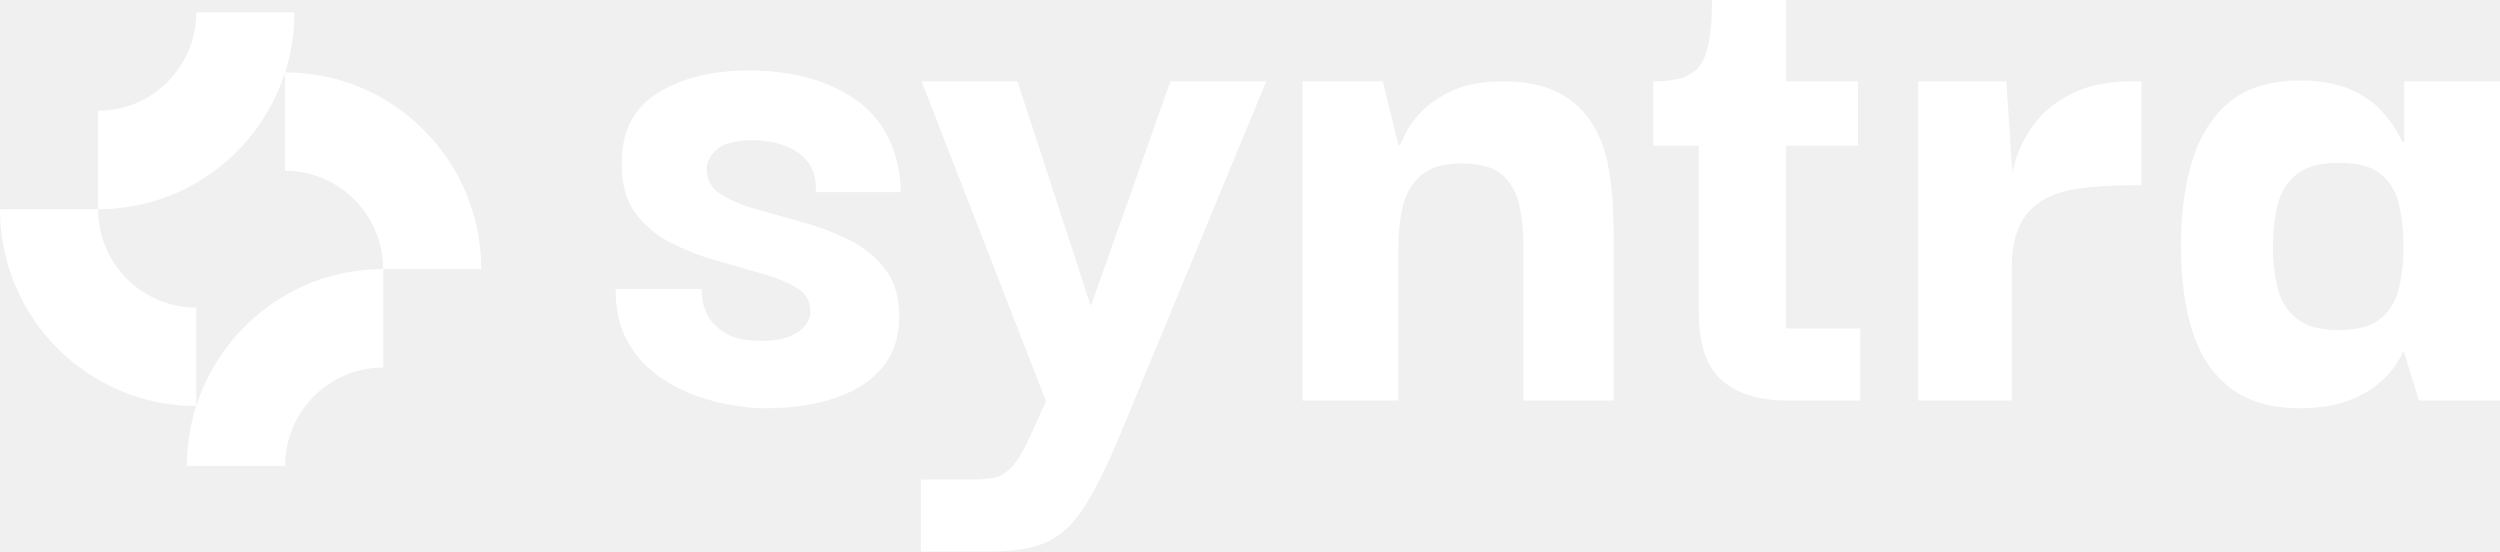
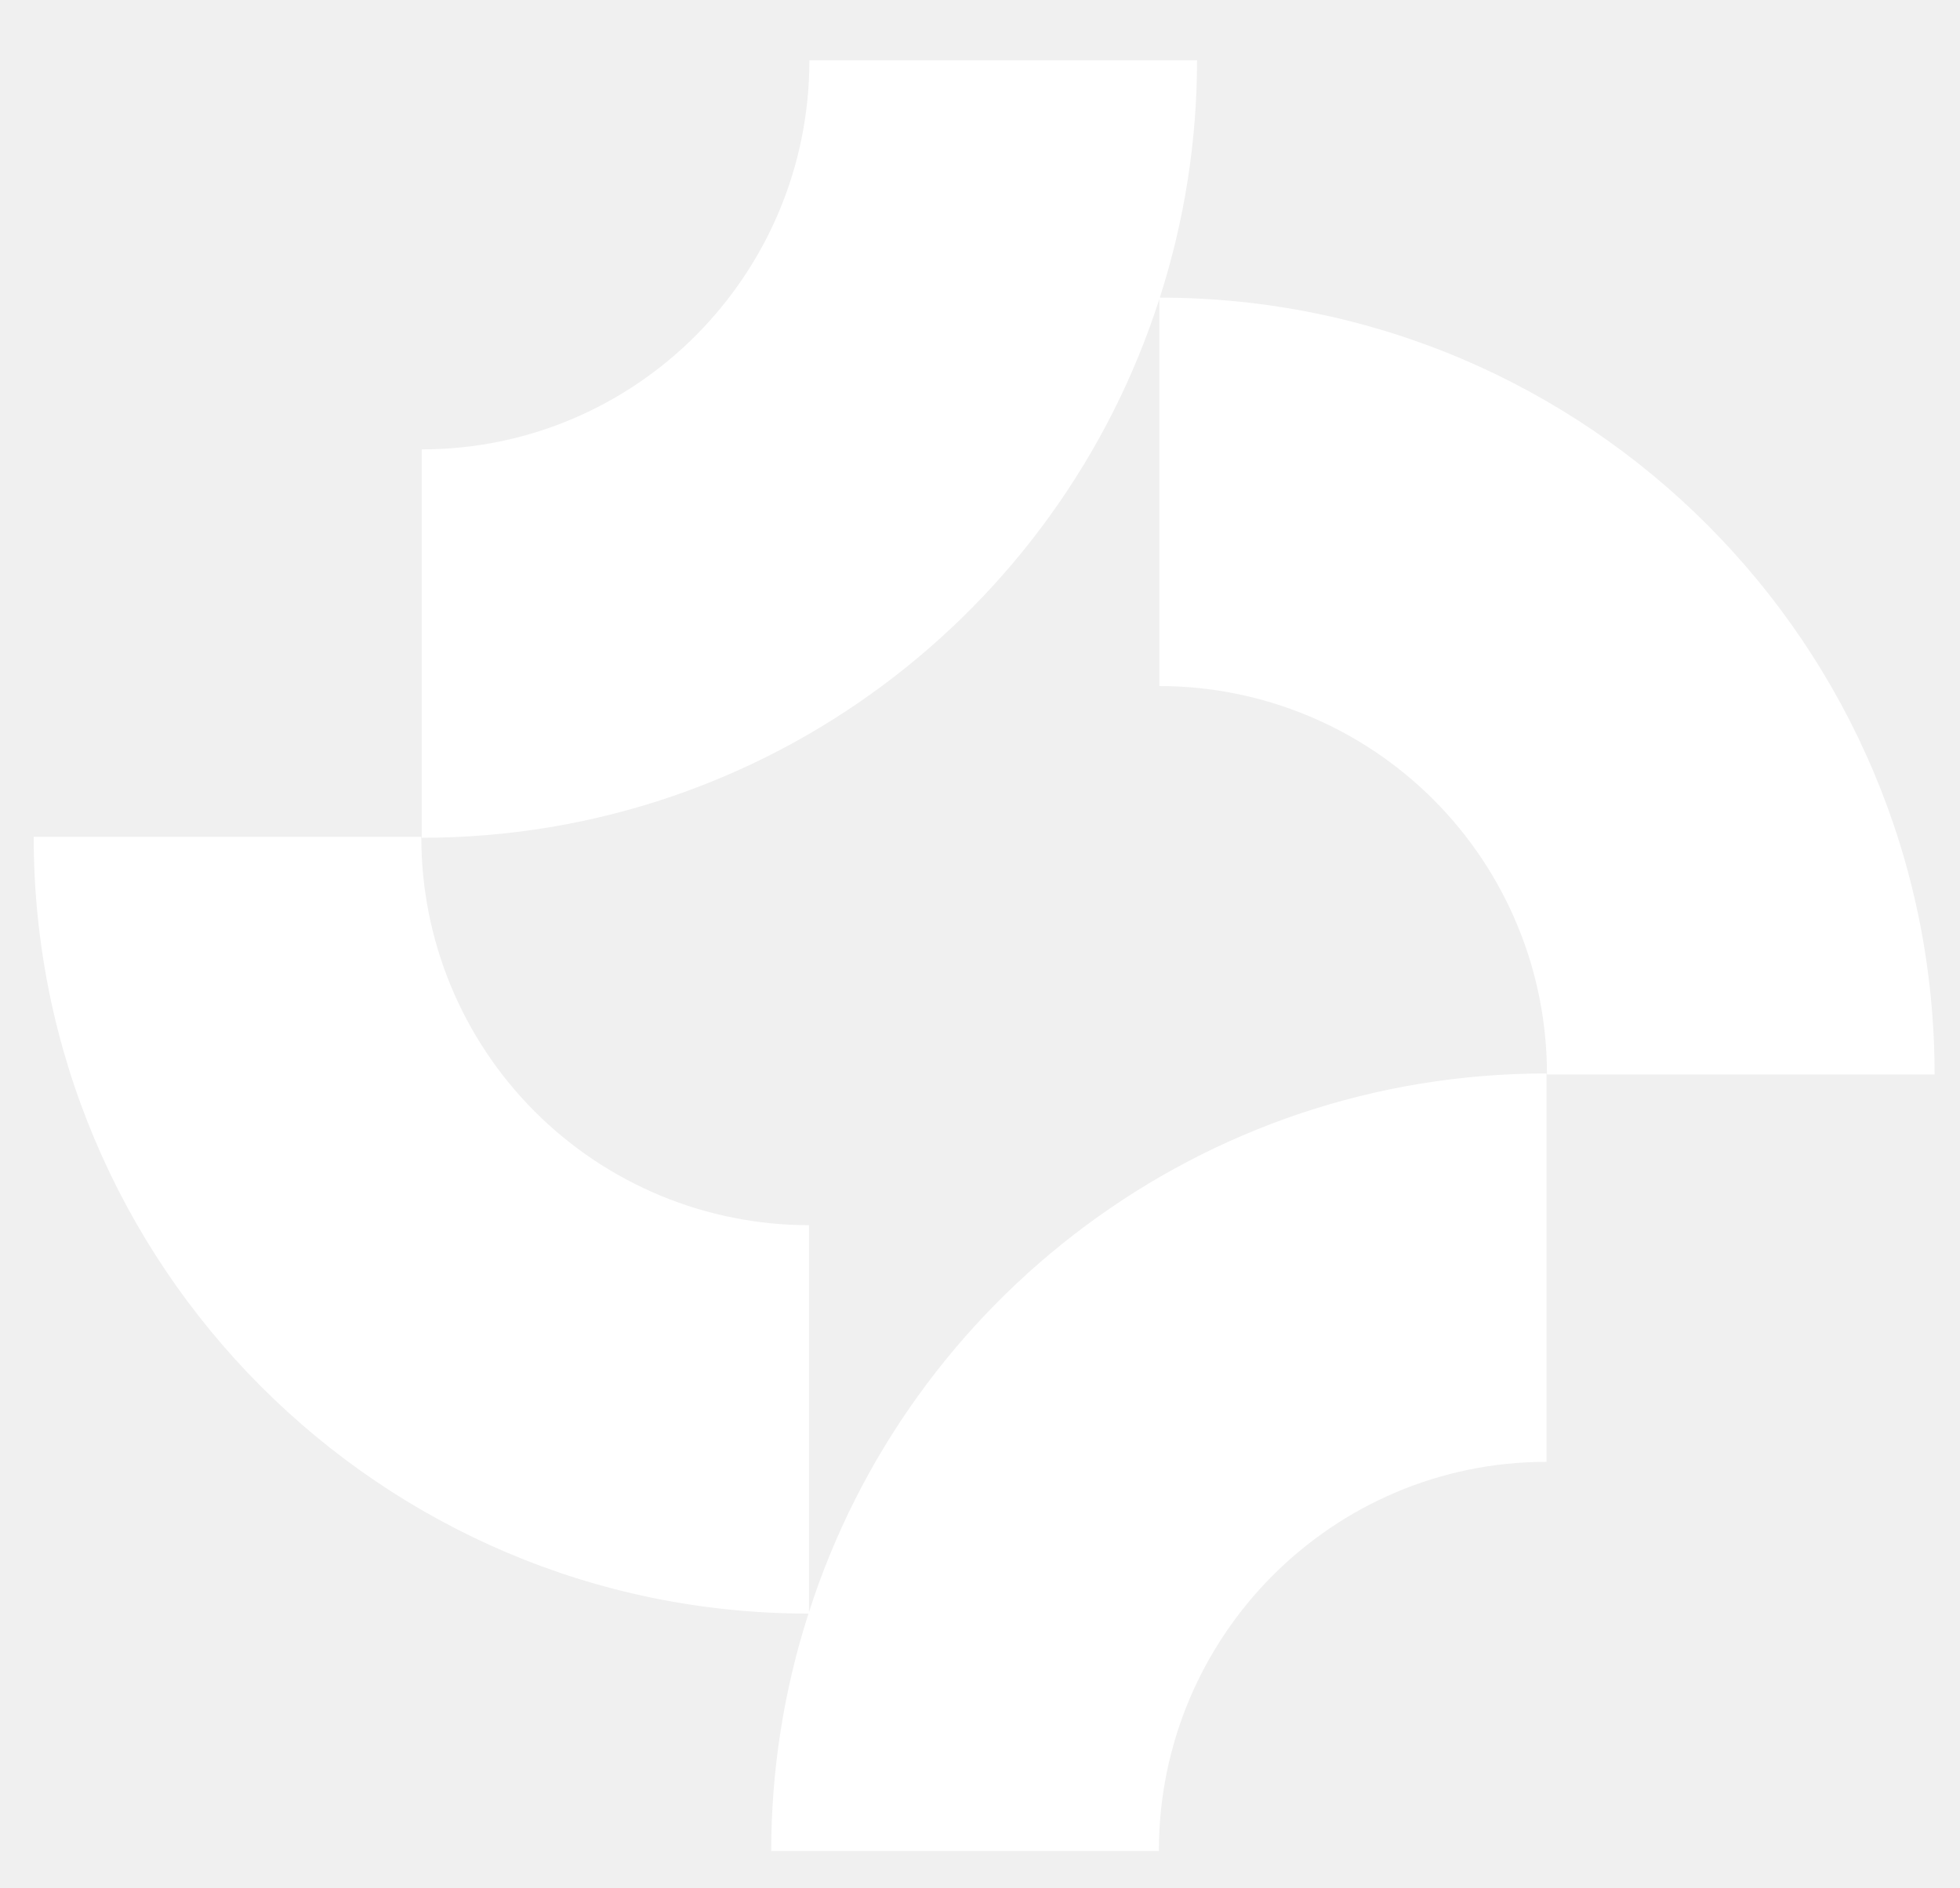
- <svg xmlns="http://www.w3.org/2000/svg" width="136" height="30" fill="none" viewBox="0 0 136 30">
-   <g fill="#fff" clip-path="url(#a)">
-     <path d="M40.933 7.626q.631 0 1.242.146.608.146 1.112.445c.337.195.612.48.82.844q.313.548.275 1.39h4.623q-.041-1.684-.674-2.95a5.5 5.5 0 0 0-1.764-2.066 8.3 8.3 0 0 0-2.606-1.2c-.98-.267-2.048-.4-3.196-.4q-3.026.001-4.982 1.222c-1.303.813-1.955 2.066-1.955 3.75q-.04 1.687.692 2.72a5.3 5.3 0 0 0 1.91 1.644q1.177.613 2.5.991 1.323.382 2.5.716 1.178.338 1.91.777.737.442.736 1.245.042.337-.208.715-.252.38-.843.653-.591.275-1.595.276-1.305-.001-1.977-.422-.671-.42-.944-.947-.274-.527-.315-.969a14 14 0 0 1-.04-.484h-4.667q0 1.64.612 2.782c.407.76.944 1.382 1.617 1.875a8.3 8.3 0 0 0 2.124 1.138q1.111.4 2.123.546 1.01.147 1.595.147 2.268-.001 3.91-.569 1.641-.566 2.544-1.666.904-1.095.904-2.738c0-1.093-.252-1.933-.758-2.59a5.54 5.54 0 0 0-1.932-1.582 14 14 0 0 0-2.544-.969q-1.366-.38-2.545-.716-1.175-.334-1.932-.822c-.505-.324-.758-.777-.758-1.368q0-.587.567-1.076.567-.485 1.91-.484zm18.408 9.02-3.993-12.22h-5.213l6.768 17.402-.842 1.853c-.363.813-.709 1.39-1.028 1.729q-.486.505-1.01.59-.527.086-1.113.085h-2.815v3.92h3.573q1.389-.002 2.353-.21a4.3 4.3 0 0 0 1.725-.8q.758-.591 1.449-1.75.693-1.158 1.534-3.097l8.155-19.722h-5.212zm28.137-7.67a6.8 6.8 0 0 0-.86-2.253q-.63-1.032-1.808-1.666-1.178-.632-3.027-.631-1.684 0-2.775.507-1.09.506-1.702 1.16c-.408.435-.692.835-.86 1.2q-.252.546-.293.59h-.084l-.842-3.457h-4.37v17.362h5.212v-8.301q0-1.18.23-2.213c.156-.689.475-1.258.967-1.707q.738-.674 2.247-.675c1.006 0 1.786.218 2.247.653q.692.653.905 1.667.21 1.011.208 2.15v8.426h4.915v-8.385q0-.886-.04-2.045a15.6 15.6 0 0 0-.274-2.382zm9.69-1.053h3.909V4.426h-3.91V0h-4.033q.001 1.475-.19 2.382-.193.907-.59 1.329-.4.42-1.01.568a6 6 0 0 1-1.41.147v3.497h2.478V16.9q0 2.699 1.258 3.79c.843.729 2.017 1.098 3.533 1.098h3.994v-3.92h-4.034V7.924zm15.571-2.843q-1.323.651-2.061 1.643c-.492.663-.843 1.347-1.051 2.067a9 9 0 0 0-.155.6l-.328-4.964h-4.791v17.362h5.084v-7.203q0-1.348.398-2.236a3.2 3.2 0 0 1 1.179-1.39q.78-.507 2.017-.694 1.239-.188 2.921-.19h.545v-5.65h-.505q-1.935 0-3.258.653zm18.053-.654v3.288h-.084a12 12 0 0 1-.377-.653q-.293-.525-.904-1.16c-.408-.422-.962-.777-1.662-1.075-.701-.293-1.583-.444-2.647-.444q-2.353.001-3.763 1.115-1.408 1.119-2.061 3.137c-.434 1.347-.651 2.924-.651 4.72q-.001 2.693.629 4.679.632 1.98 2.061 3.075c.953.729 2.212 1.098 3.781 1.098q1.556 0 2.606-.4t1.68-.947q.632-.548.944-1.03.313-.488.359-.654h.084l.798 2.613H136V4.426h-5.213zm-.293 11.252q-.252 1.053-1.01 1.666c-.506.409-1.259.613-2.27.613q-1.515 0-2.291-.63-.777-.634-1.029-1.667a9.5 9.5 0 0 1-.252-2.253q0-1.22.252-2.253t1.029-1.667q.776-.632 2.291-.63c1.011 0 1.764.195 2.27.59q.758.593 1.01 1.645.253 1.054.253 2.315c0 .84-.084 1.573-.253 2.275zM10.678 22.063v-5.328a5.345 5.345 0 0 1-5.341-5.354H0c0 5.91 4.778 10.7 10.673 10.705a10.7 10.7 0 0 0-.505 3.261h5.341c0-2.955 2.39-5.354 5.341-5.354v-5.355c-4.756 0-8.78 3.115-10.163 7.421z" />
-     <path d="M15.513 3.933a10.7 10.7 0 0 0 .506-3.262h-5.341c0 2.955-2.39 5.355-5.341 5.355v5.355c4.756 0 8.78-3.116 10.163-7.422v5.329a5.345 5.345 0 0 1 5.341 5.354h5.341c0-5.91-4.778-10.7-10.673-10.705z" />
-   </g>
+ <svg xmlns="http://www.w3.org/2000/svg" width="27" height="26">
  <defs>
    <clipPath id="a">
-       <path fill="#fff" d="M0 0h136v30H0z" />
+       <path d="m0,0l136,0l0,30l-136,0l0,-30z" fill="#fff" id="svg_1" />
    </clipPath>
  </defs>
+   <g class="layer">
+     <g clip-path="url(#a)" fill="#fff" id="svg_2">
+       <path d="m15.98,4.09a10.7,10.7 0 0 0 0.51,-3.26l-5.34,0c0,2.96 -2.39,5.36 -5.34,5.36l0,5.35c4.75,0 8.78,-3.11 10.16,-7.42l0,5.33a5.34,5.34 0 0 1 5.34,5.35l5.34,0c0,-5.91 -4.78,-10.7 -10.67,-10.7l0,-0.01z" id="svg_4" />
+       <path d="m10.64,14.79a10.7,10.7 0 0 0 0.51,-3.26l-5.34,0c0,2.96 -2.39,5.36 -5.34,5.36l0,5.35c4.75,0 8.78,-3.11 10.16,-7.42l0,5.33a5.34,5.34 0 0 1 5.34,5.35l5.34,0c0,-5.91 -4.78,-10.7 -10.67,-10.7l0,-0.01z" id="svg_7" transform="rotate(-180 10.887 18.5132)" />
+     </g>
+   </g>
</svg>
